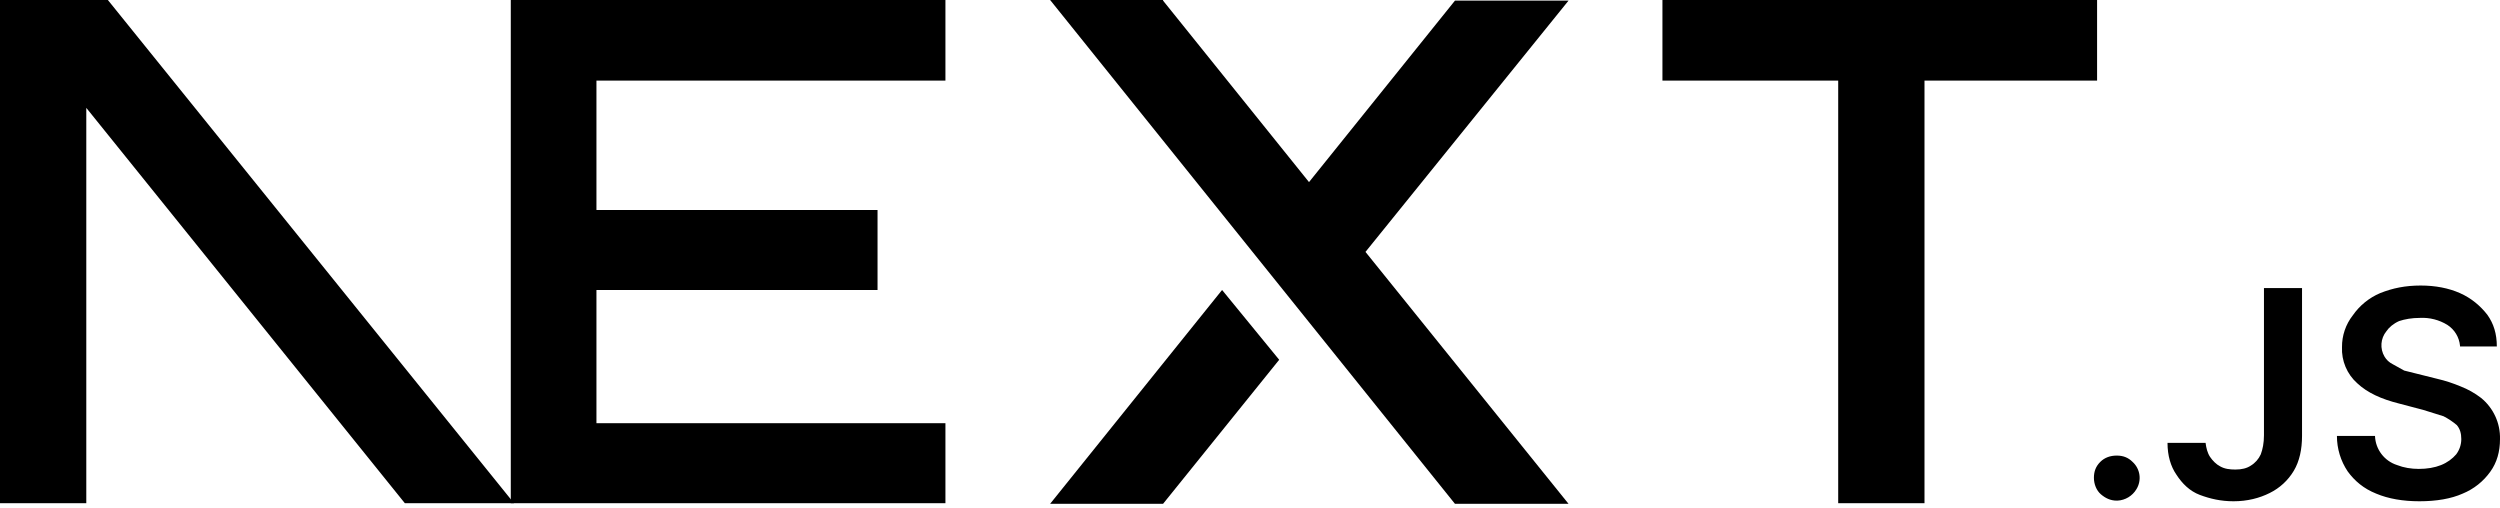
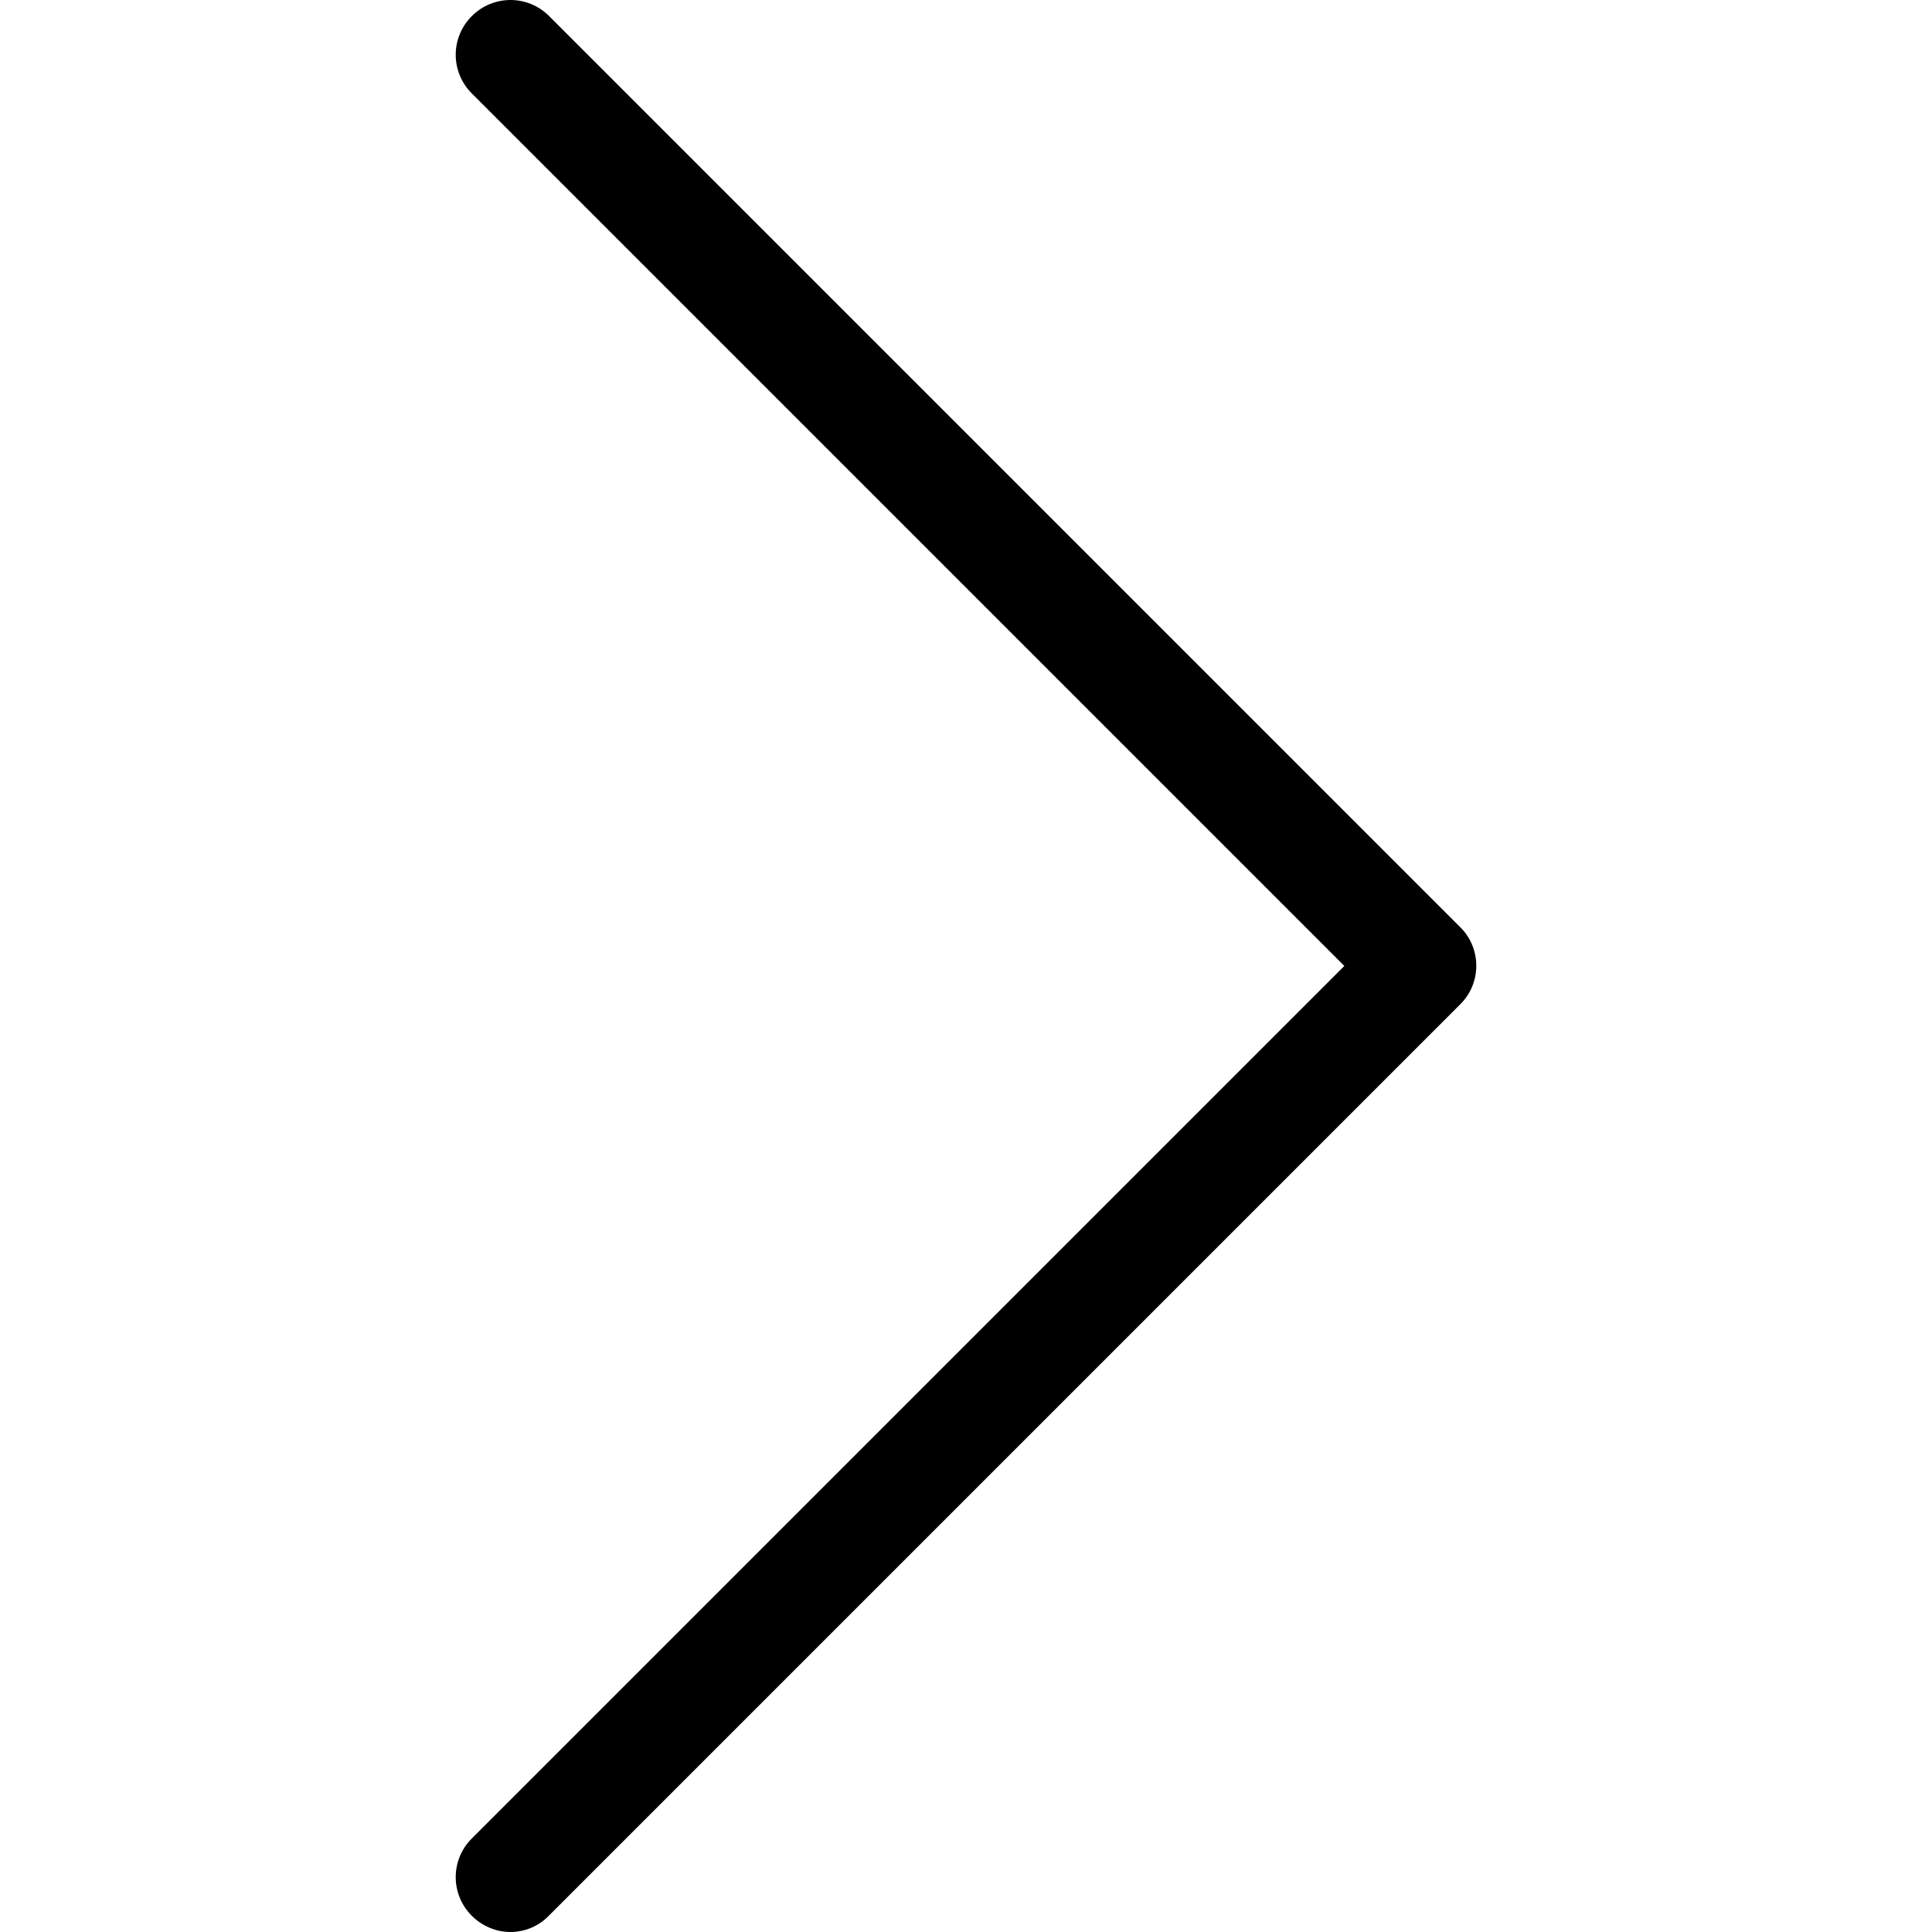
- <svg xmlns="http://www.w3.org/2000/svg" fill="none" viewBox="0 0 394 80">
-   <path fill="#000" d="M262 0h68.5v12.7h-27.2v66.6h-13.6V12.7H262V0ZM149 0v12.7H94v20.4h44.3v12.6H94v21h55v12.6H80.5V0h68.7zm34.3 0h-17.8l63.8 79.4h17.9l-32-39.7 32-39.6h-17.9l-23 28.6-23-28.6zm18.3 56.7-9-11-27.1 33.7h17.8l18.3-22.7z" />
-   <path fill="#000" d="M81 79.3 17 0H0v79.3h13.6V17l50.2 62.3H81Zm252.6-.4c-1 0-1.8-.4-2.5-1s-1.1-1.6-1.1-2.6.3-1.8 1-2.5 1.6-1 2.6-1 1.8.3 2.5 1a3.4 3.4 0 0 1 .6 4.3 3.7 3.7 0 0 1-3 1.8zm23.2-33.5h6v23.3c0 2.1-.4 4-1.3 5.5a9.1 9.1 0 0 1-3.8 3.5c-1.6.8-3.5 1.3-5.7 1.3-2 0-3.7-.4-5.3-1s-2.8-1.8-3.7-3.2c-.9-1.3-1.4-3-1.4-5h6c.1.8.3 1.6.7 2.2s1 1.2 1.6 1.5c.7.4 1.5.5 2.4.5 1 0 1.8-.2 2.4-.6a4 4 0 0 0 1.6-1.8c.3-.8.5-1.8.5-3V45.5zm30.9 9.1a4.4 4.4 0 0 0-2-3.3 7.5 7.5 0 0 0-4.3-1.1c-1.3 0-2.4.2-3.3.5-.9.4-1.6 1-2 1.6a3.5 3.5 0 0 0-.3 4c.3.5.7.9 1.3 1.2l1.8 1 2 .5 3.2.8c1.3.3 2.5.7 3.7 1.2a13 13 0 0 1 3.2 1.8 8.1 8.1 0 0 1 3 6.5c0 2-.5 3.7-1.5 5.1a10 10 0 0 1-4.4 3.5c-1.8.8-4.1 1.2-6.8 1.2-2.6 0-4.9-.4-6.8-1.2-2-.8-3.4-2-4.5-3.5a10 10 0 0 1-1.7-5.6h6a5 5 0 0 0 3.5 4.6c1 .4 2.2.6 3.4.6 1.3 0 2.5-.2 3.5-.6 1-.4 1.8-1 2.4-1.7a4 4 0 0 0 .8-2.4c0-.9-.2-1.6-.7-2.2a11 11 0 0 0-2.1-1.4l-3.2-1-3.8-1c-2.8-.7-5-1.7-6.6-3.2a7.2 7.2 0 0 1-2.4-5.7 8 8 0 0 1 1.7-5 10 10 0 0 1 4.3-3.5c2-.8 4-1.2 6.4-1.2 2.3 0 4.4.4 6.2 1.2 1.8.8 3.2 2 4.3 3.4 1 1.4 1.5 3 1.5 5h-5.8z" />
+ <svg xmlns="http://www.w3.org/2000/svg" fill="#000000" height="800px" width="800px" version="1.1" id="Capa_1" viewBox="0 0 477.175 477.175" xml:space="preserve">
+   <g>
+     <path d="M360.731,229.075l-225.1-225.1c-5.3-5.3-13.8-5.3-19.1,0s-5.3,13.8,0,19.1l215.5,215.5l-215.5,215.5   c-5.3,5.3-5.3,13.8,0,19.1c2.6,2.6,6.1,4,9.5,4c3.4,0,6.9-1.3,9.5-4l225.1-225.1C365.931,242.875,365.931,234.275,360.731,229.075z   " />
+   </g>
</svg>
